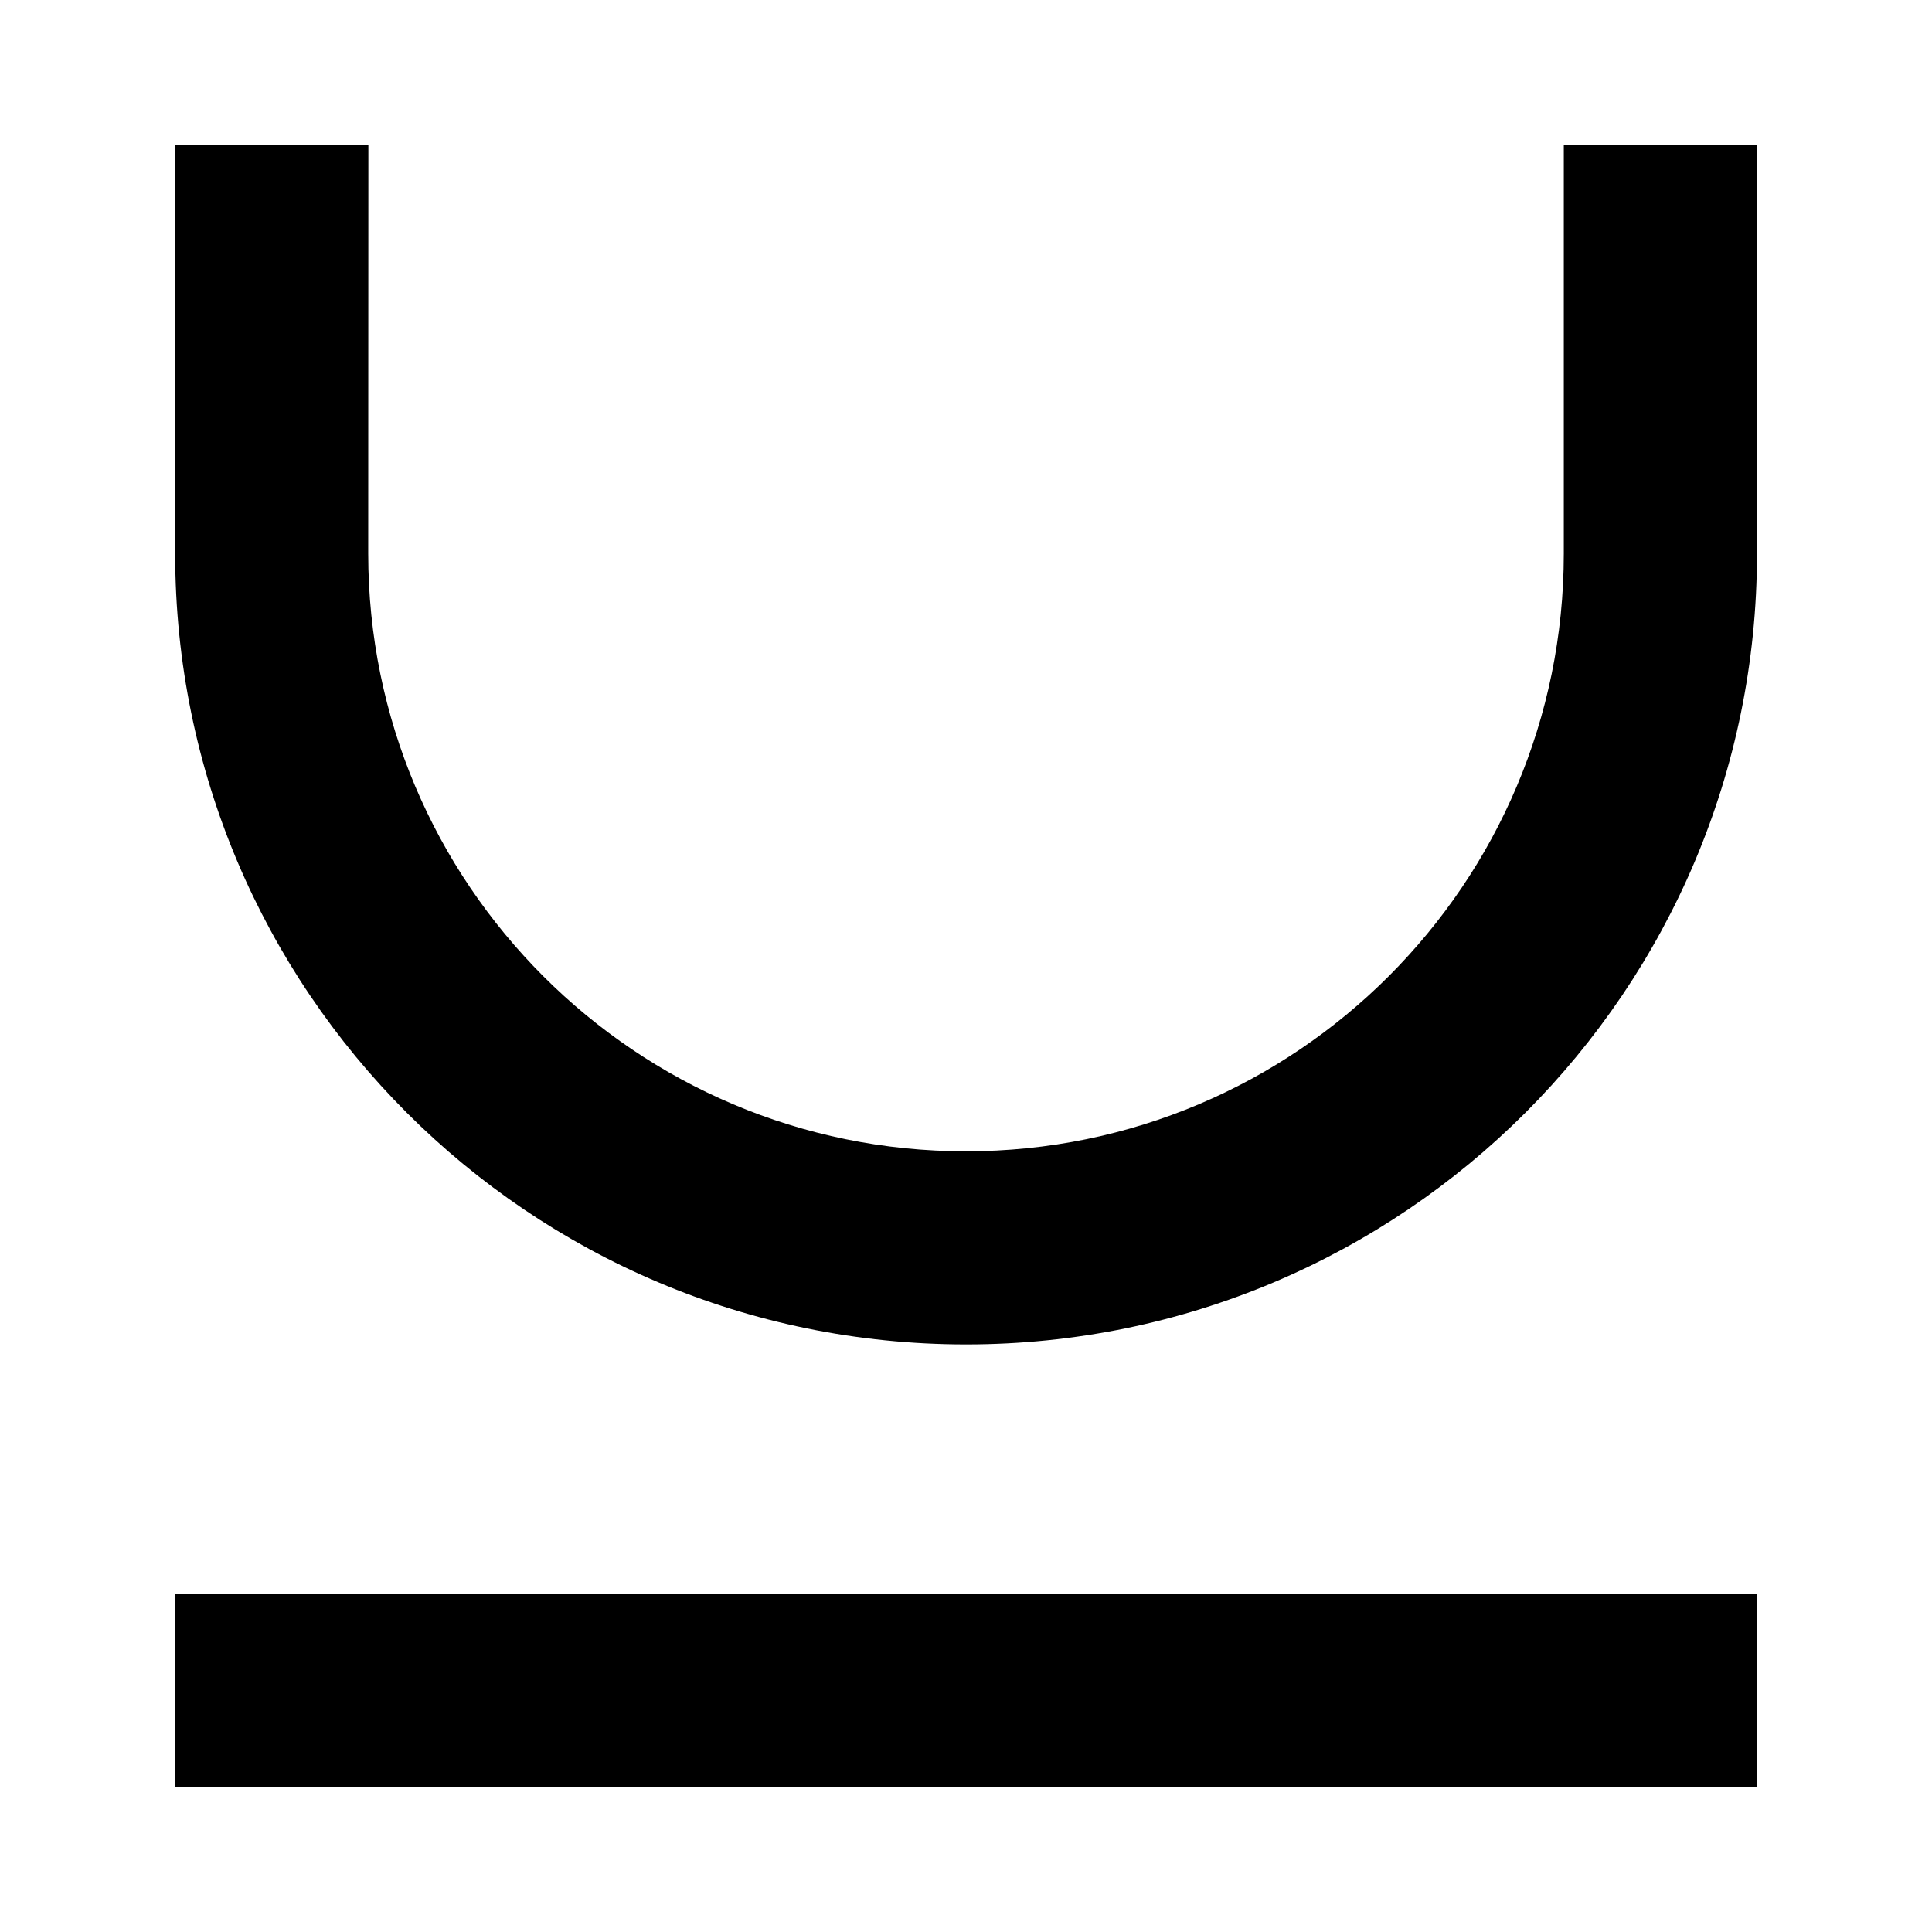
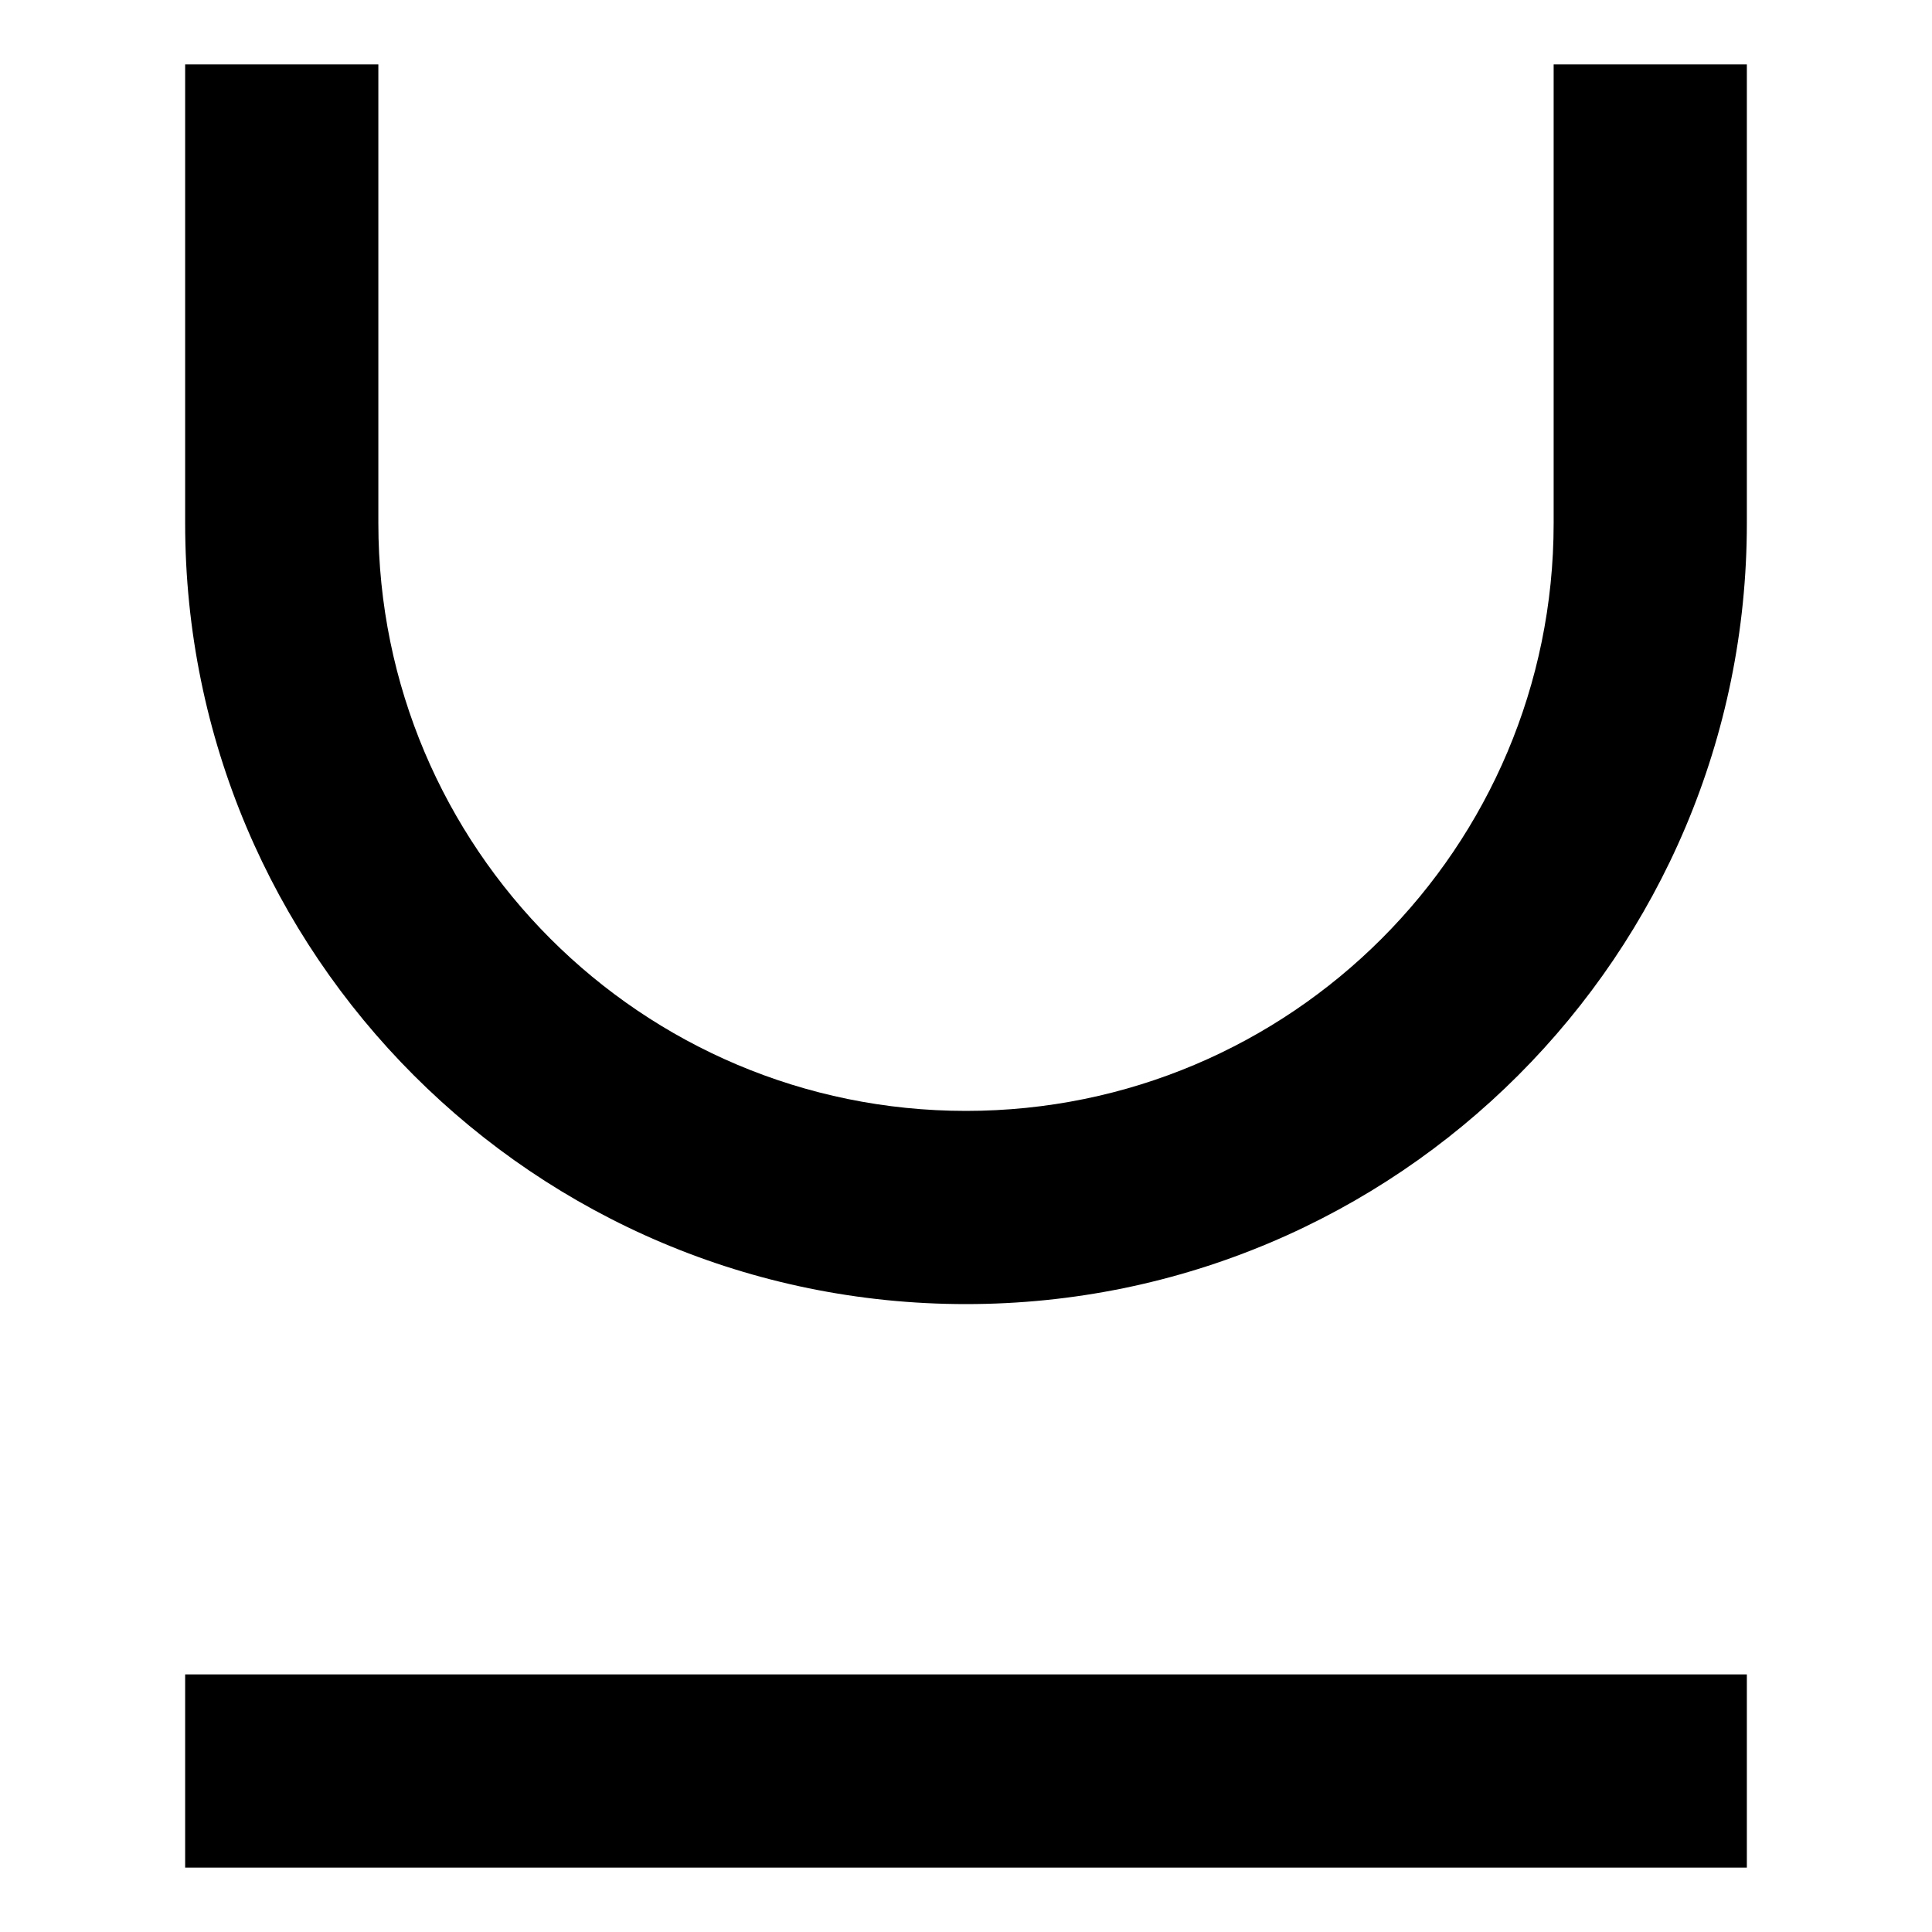
<svg xmlns="http://www.w3.org/2000/svg" viewBox="0 0 12 12" fill="currentColor">
-   <path d="M10.912 11.1H1.088V9.9h9.824zM2.287 3.438a3.713 3.713 0 0 0 7.426 0V.9h1.2v2.538a4.912 4.912 0 1 1-9.825 0V.9h1.2z" />
+   <path d="M10.85 11.6h-9.7v-1.2h9.7zm-8.5-8.35a3.65 3.65 0 0 0 7.3 0V.4h1.2v2.85a4.85 4.85 0 1 1-9.7 0V.4h1.2z" />
</svg>
